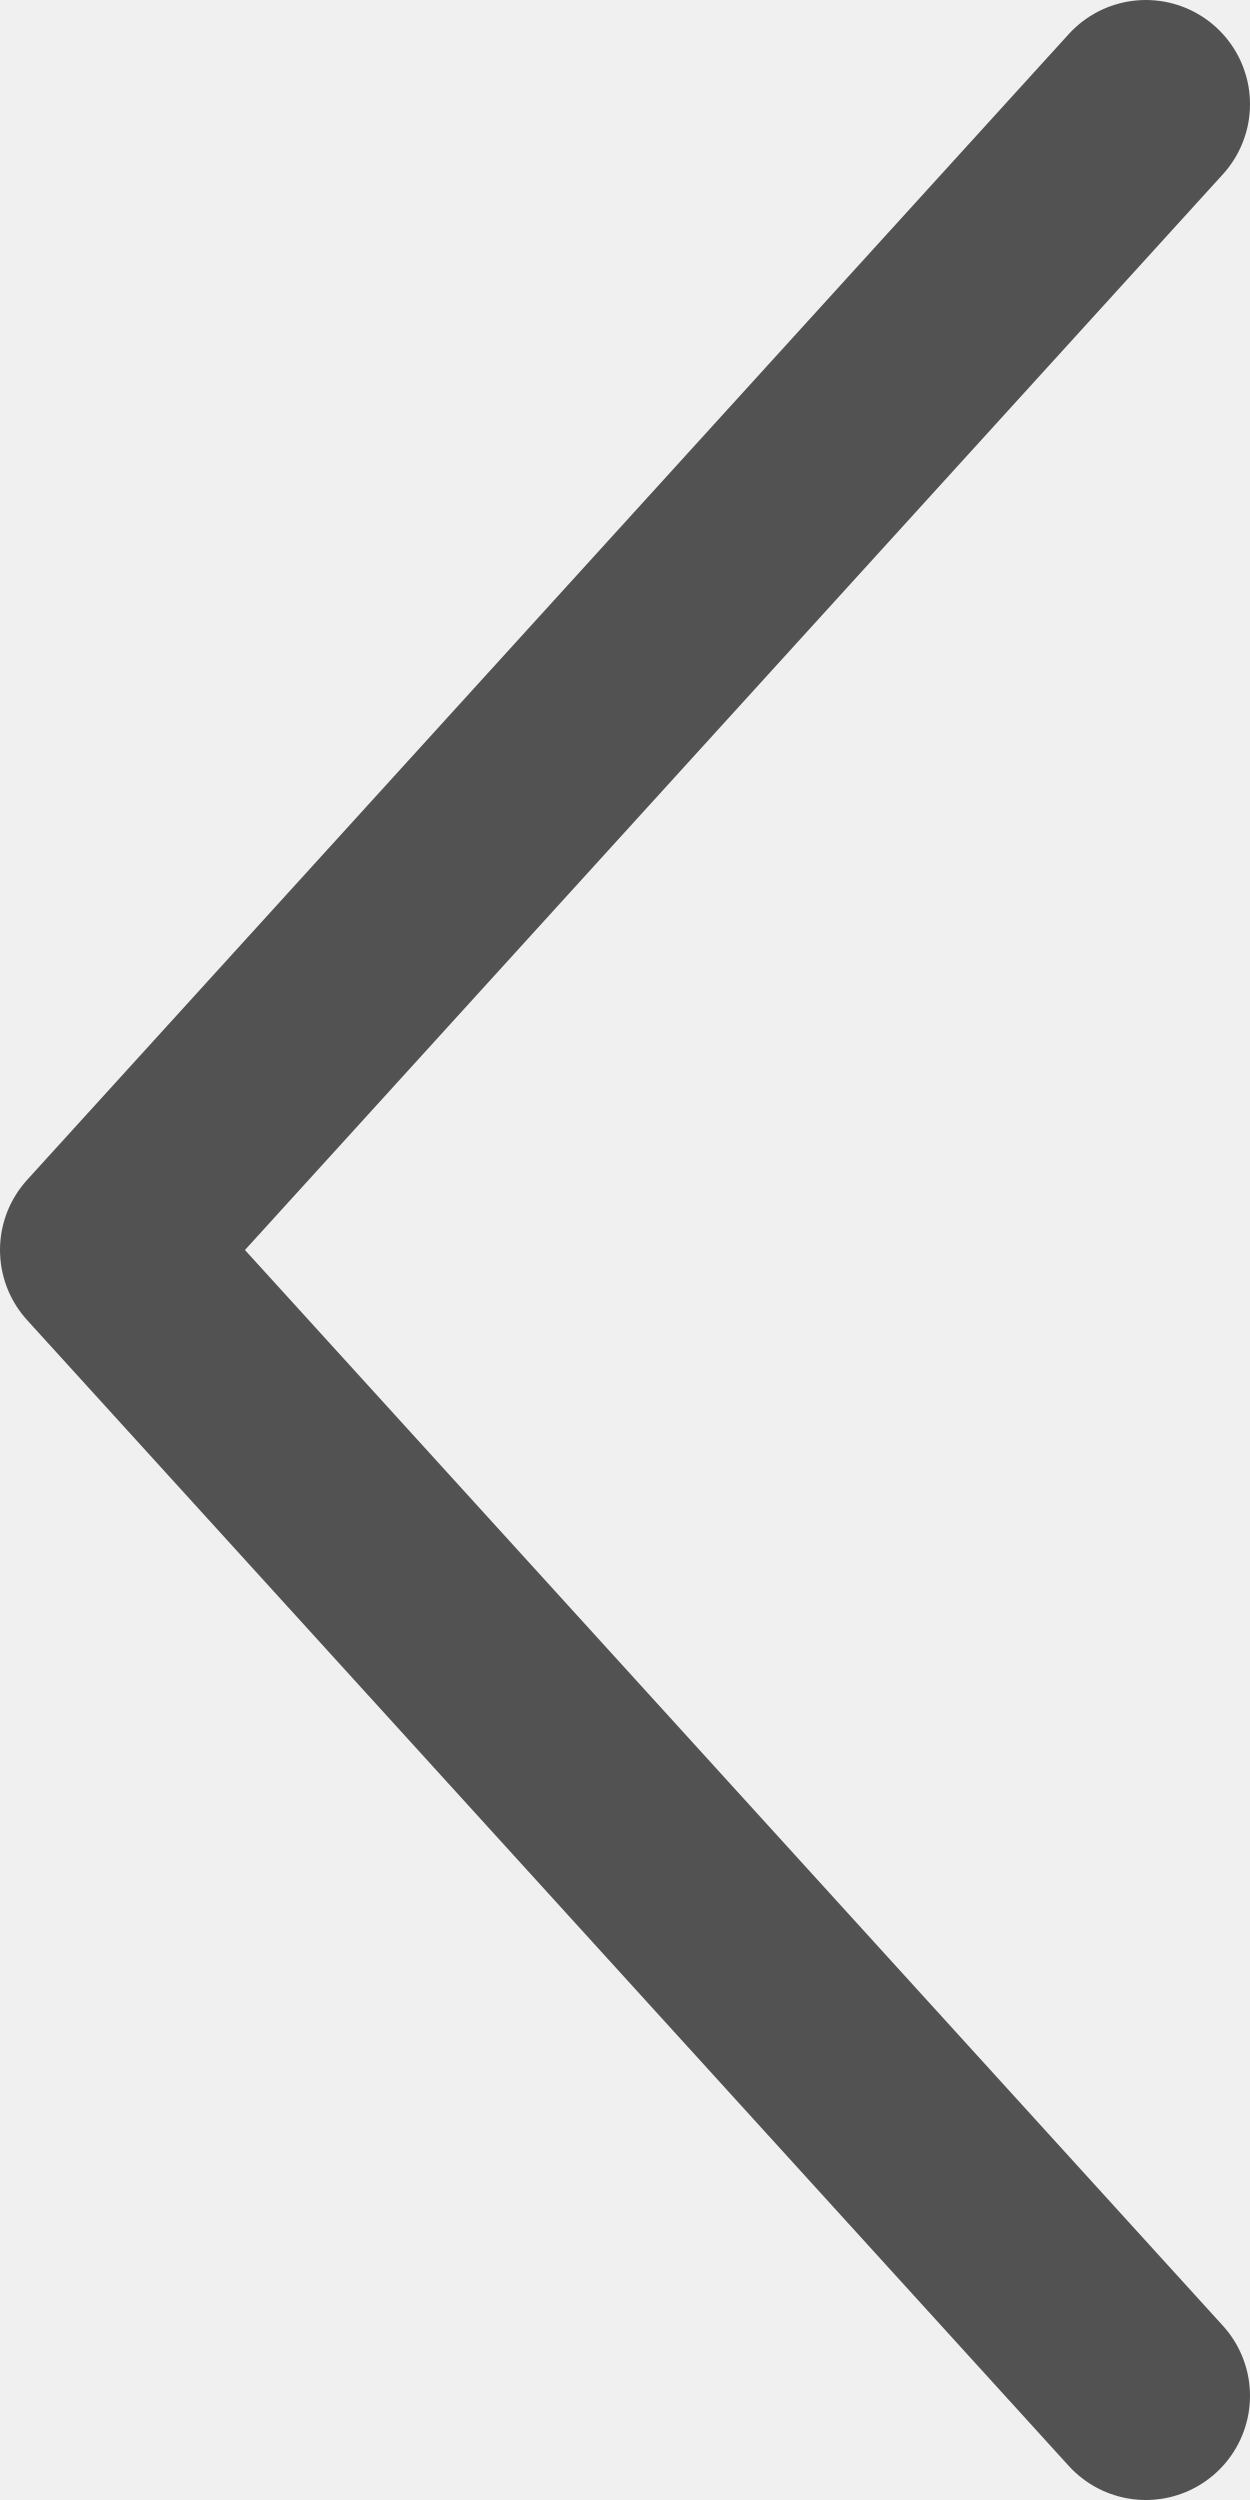
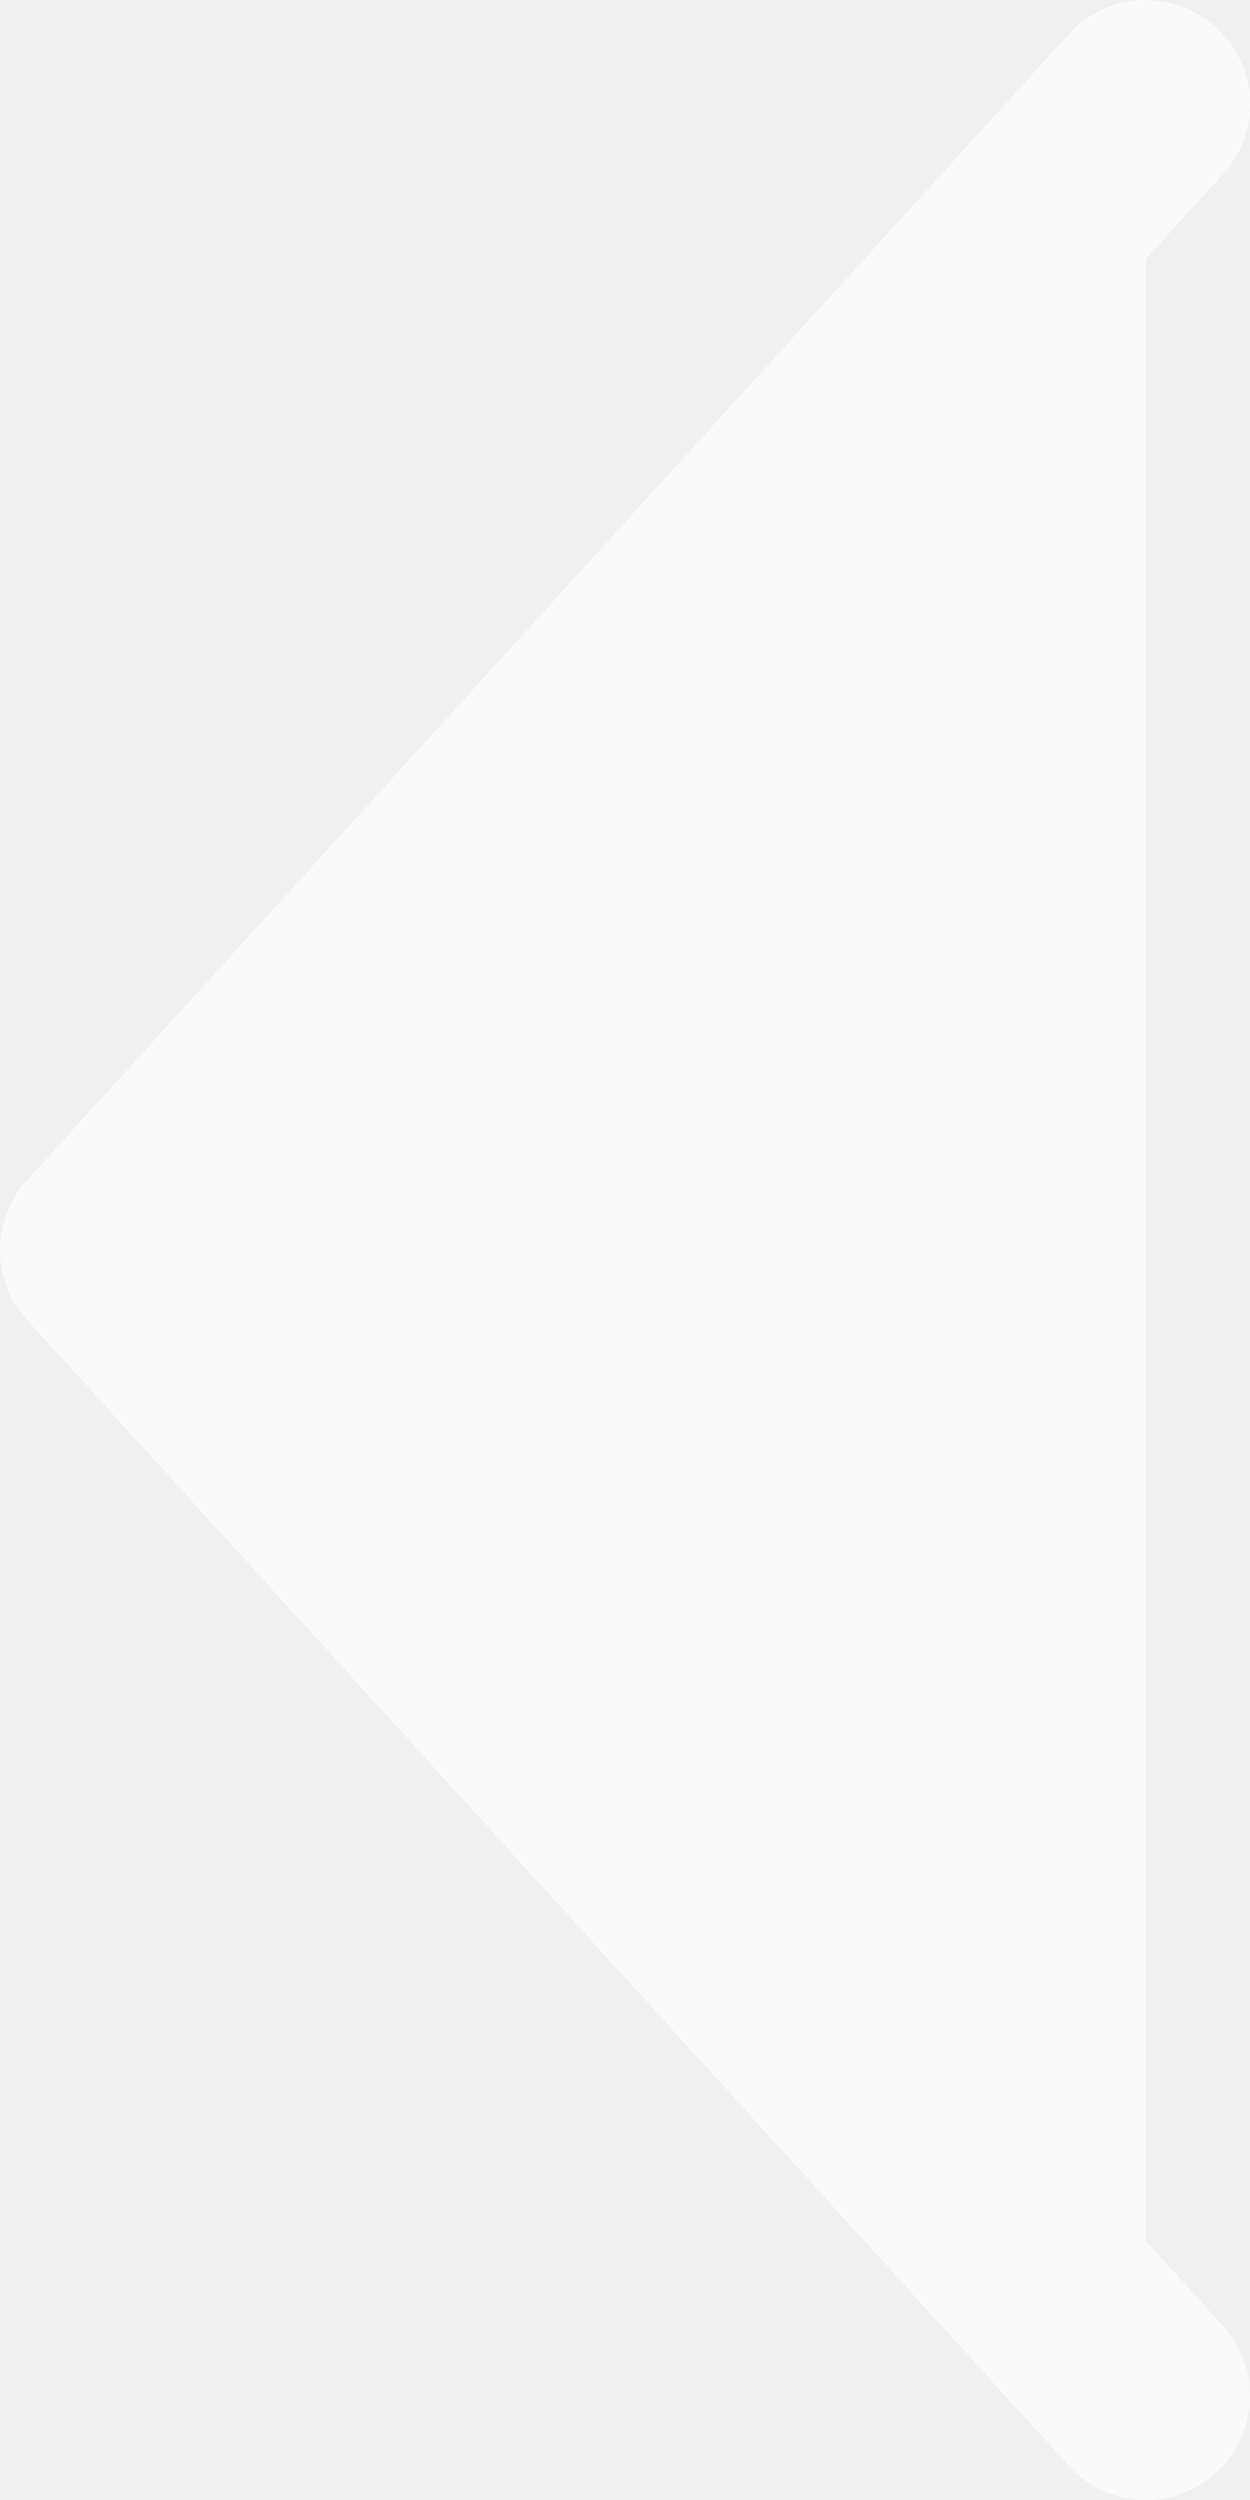
<svg xmlns="http://www.w3.org/2000/svg" width="6" height="12" viewBox="0 0 6 12" fill="none">
-   <path opacity="0.66" d="M5.5 0.5L0.5 6L5.5 11.5" stroke="black" stroke-linecap="round" stroke-linejoin="round" />
+   <path opacity="0.66" d="M5.5 0.5L0.5 6L5.5 11.5" stroke="white" fill="white" stroke-linecap="round" stroke-linejoin="round" />
</svg>
